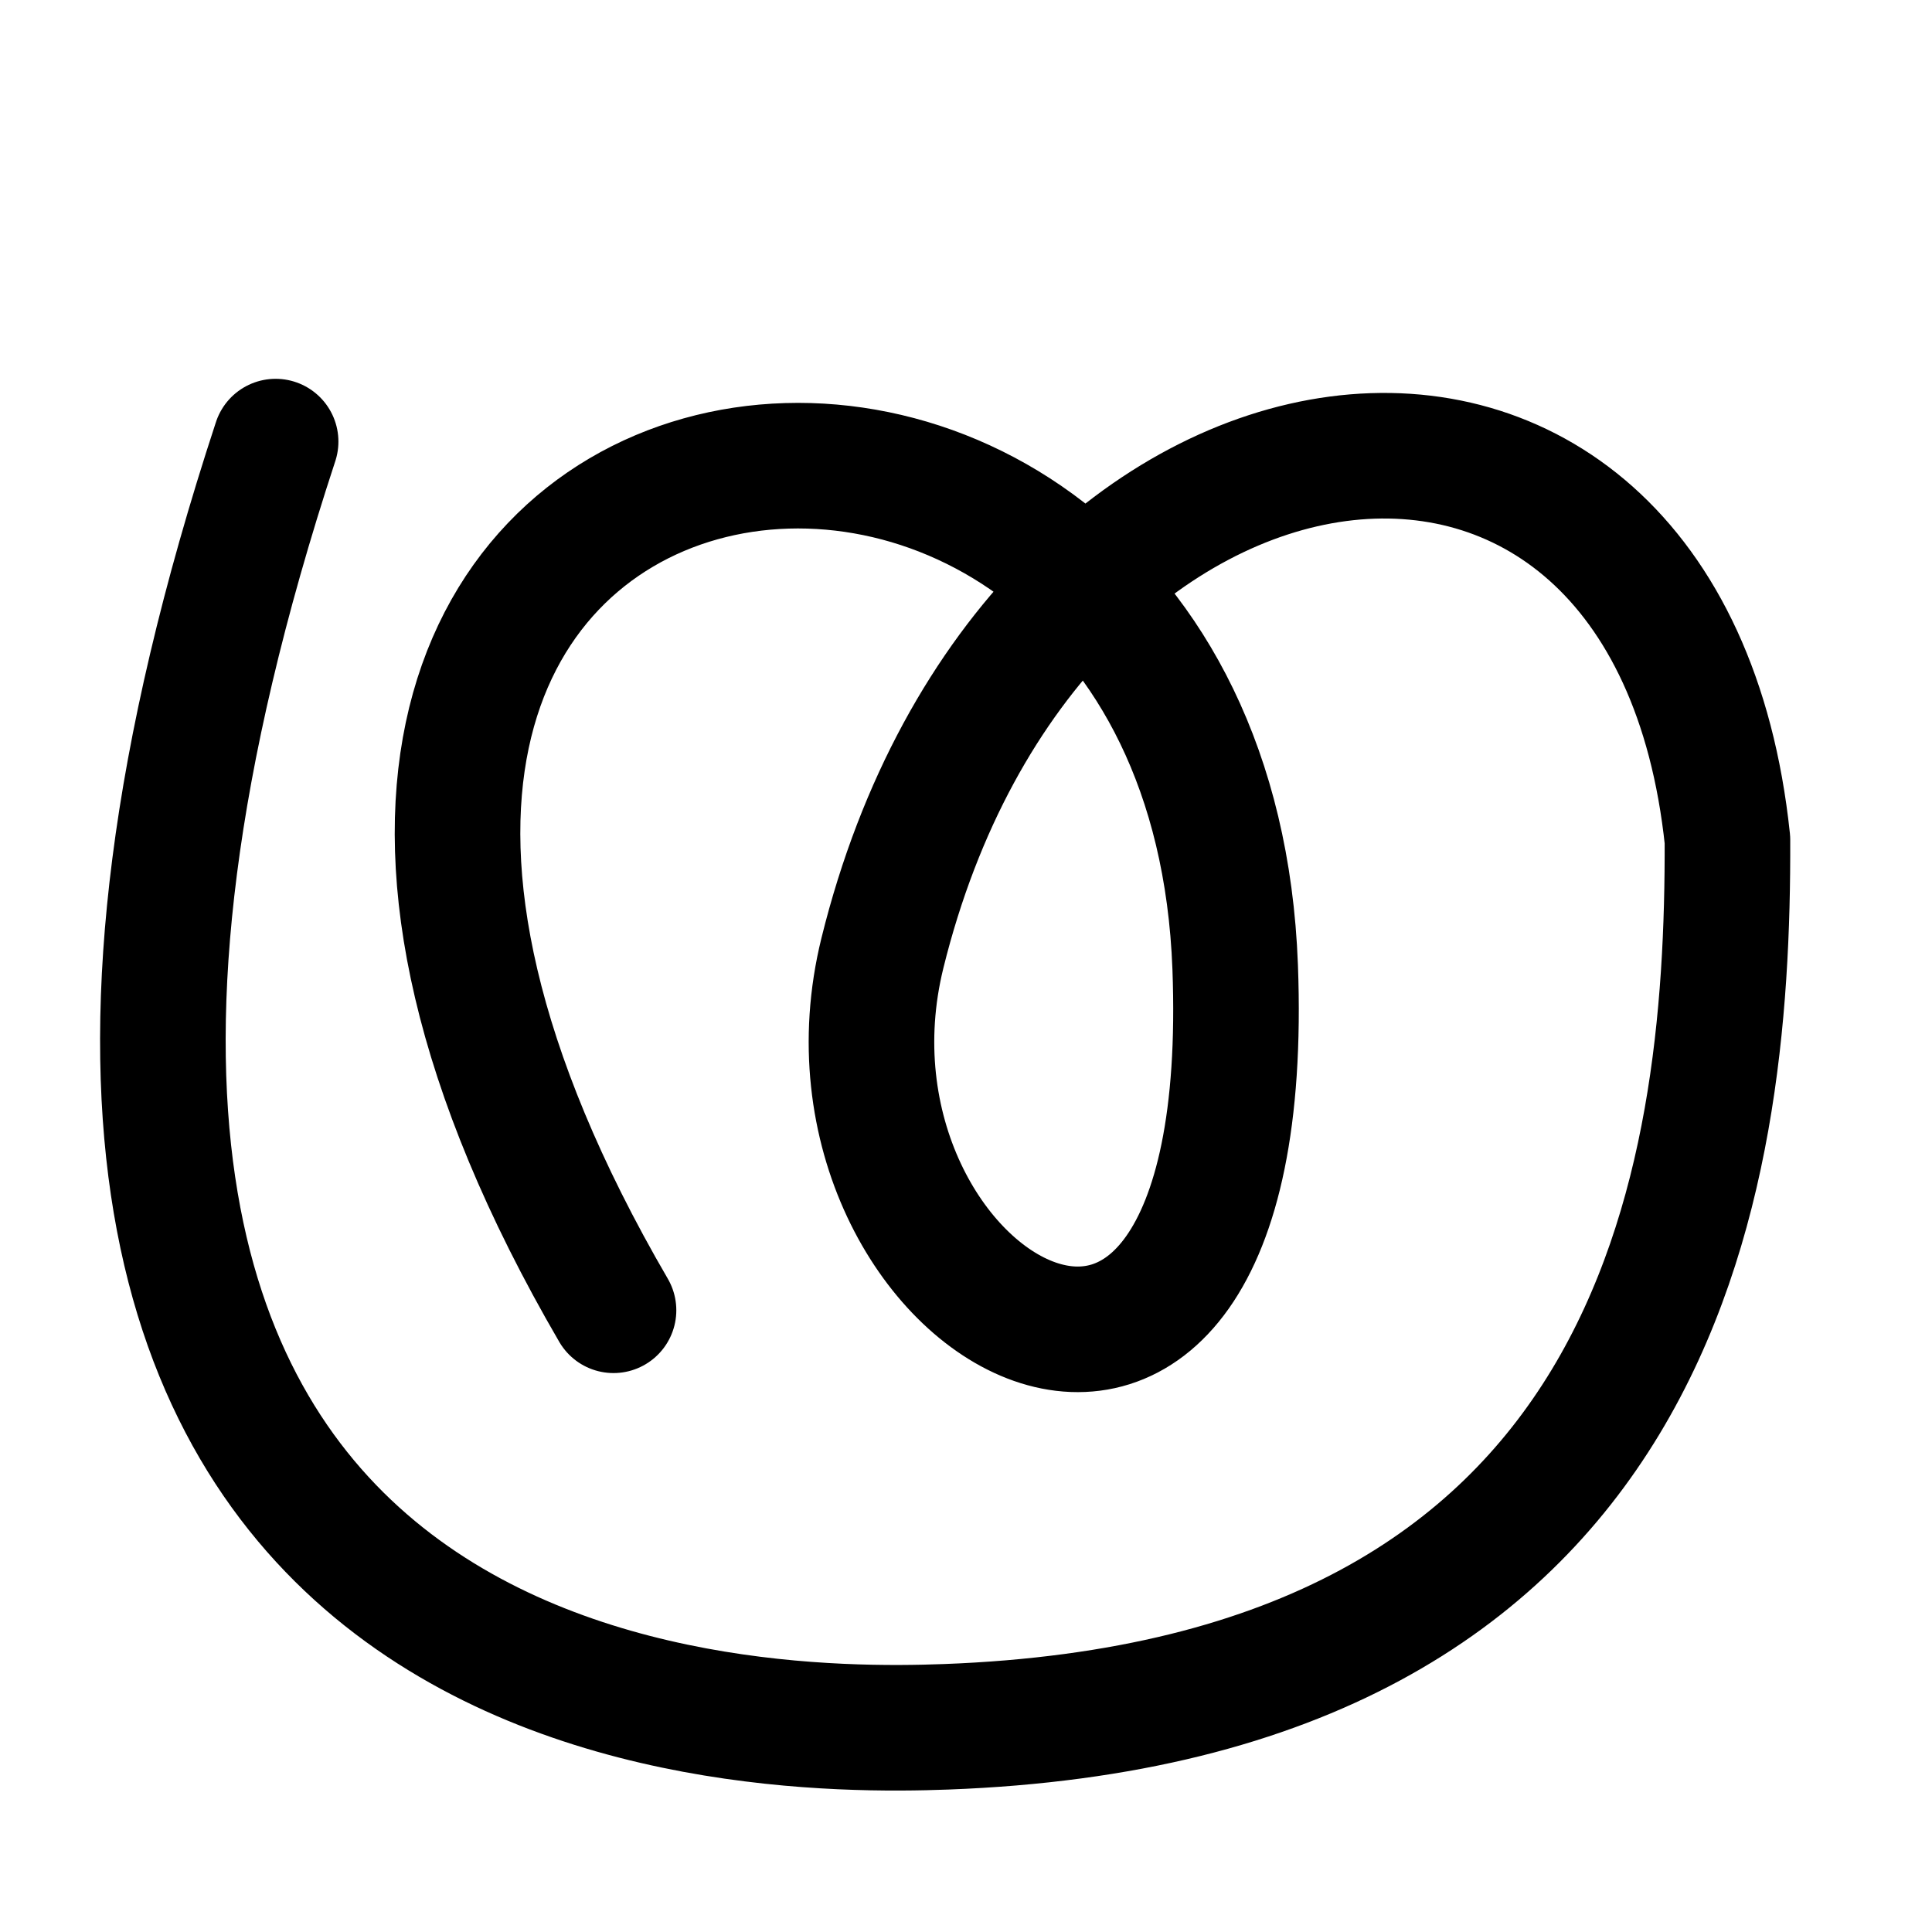
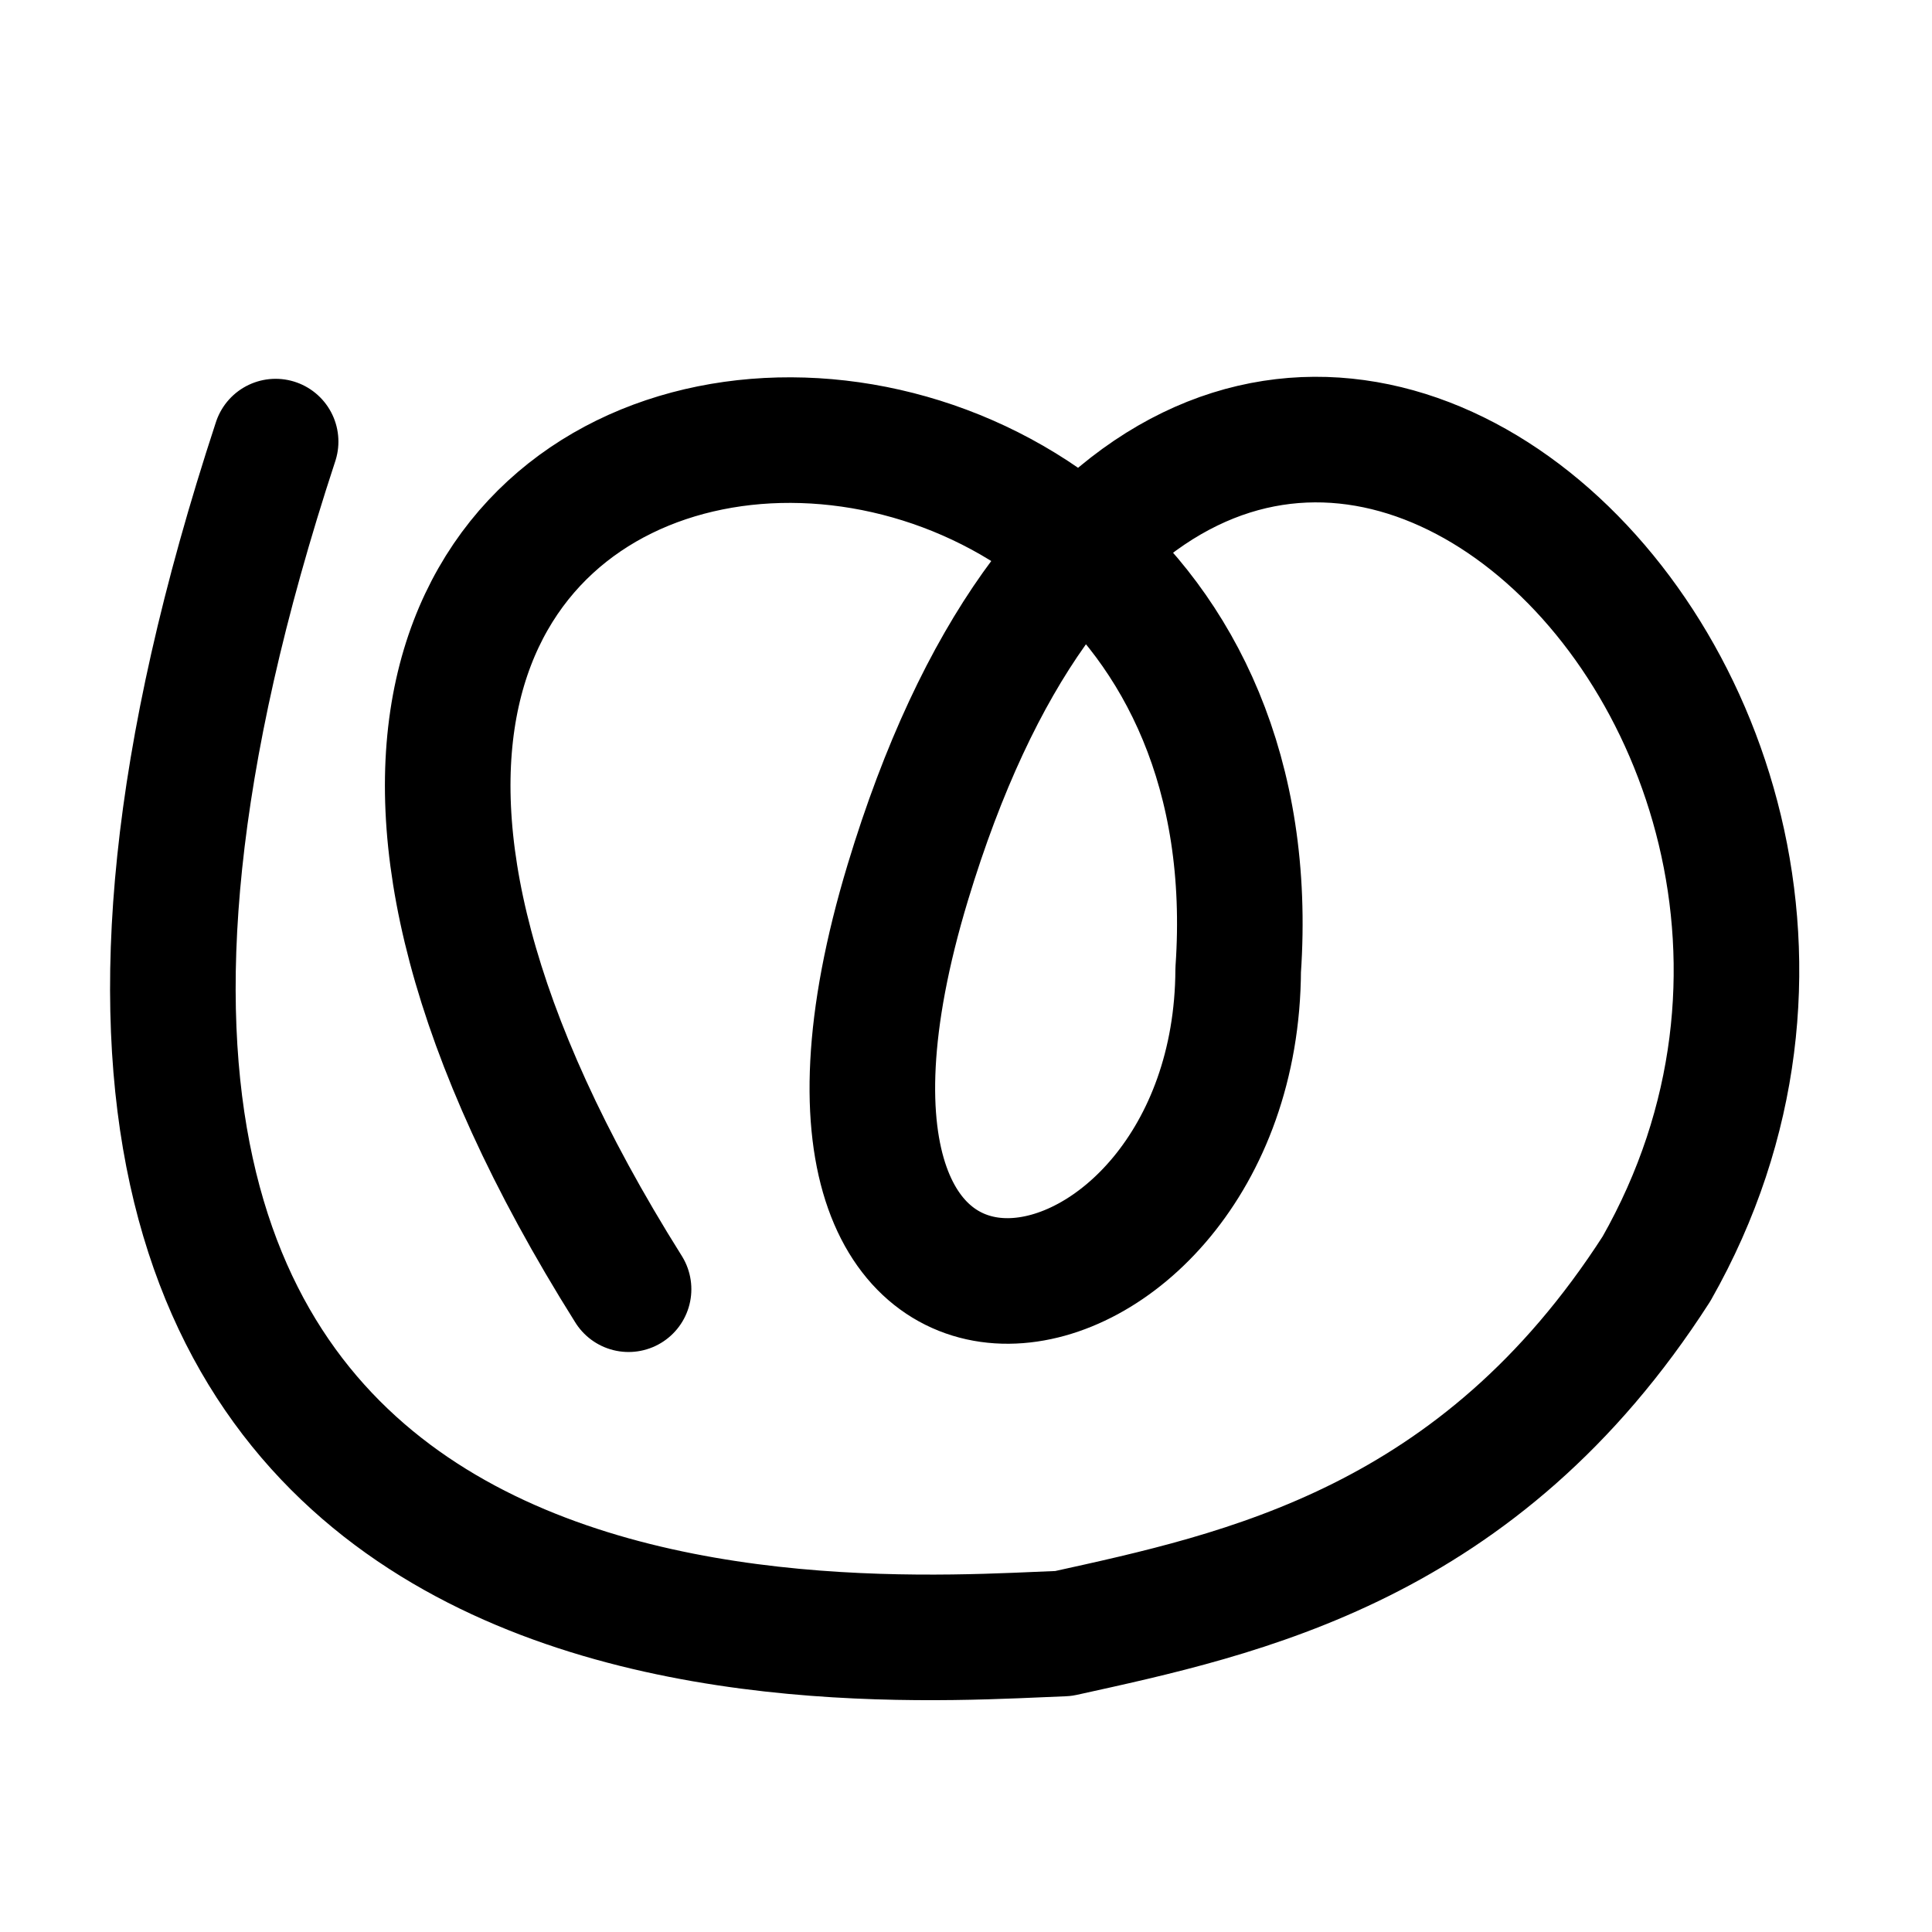
<svg xmlns="http://www.w3.org/2000/svg" width="2000" height="2000" id="svg2992" version="1.1">
  <defs id="defs5498">
    </defs>
  <g id="layer1" transform="translate(0,1000)">
-     <path style="fill:none;fill-rule:evenodd;stroke:#000000;stroke-width:130;stroke-linecap:round;stroke-linejoin:round;stroke-miterlimit:4;stroke-dasharray:none;stroke-opacity:1" d="M 635.111,356.39 C 48.066,-651.965 1248.066,-811.965 1278.647,0.949 1302.458,633.931 823.202,352.109 913.481,-13.45 1066.441,-632.819 1726.283,-719.228 1788.241,-130.624 1789.523,224.701 1720,760 979.353,787.577 764.74,795.568 -151.934,788.035 285.322,-542.857" id="path13140" />
+     <path style="fill:none;fill-rule:evenodd;stroke:#000000;stroke-width:130;stroke-linecap:round;stroke-linejoin:round;stroke-miterlimit:4;stroke-dasharray:none;stroke-opacity:1" d="M 650.686,334.585 C -21.805,-735.575 1337.863,-807.488 1281.762,4.064 1280,400 763.448,496.881 939.705,-86.343 1229.742,-1046.056 2060.554,-295.25 1714.828,313.399 1531.274,599.287 1286.337,650.103 1100.839,691.012 886.226,699.003 -151.934,788.035 285.322,-542.857" id="path13140" />
  </g>
</svg>
